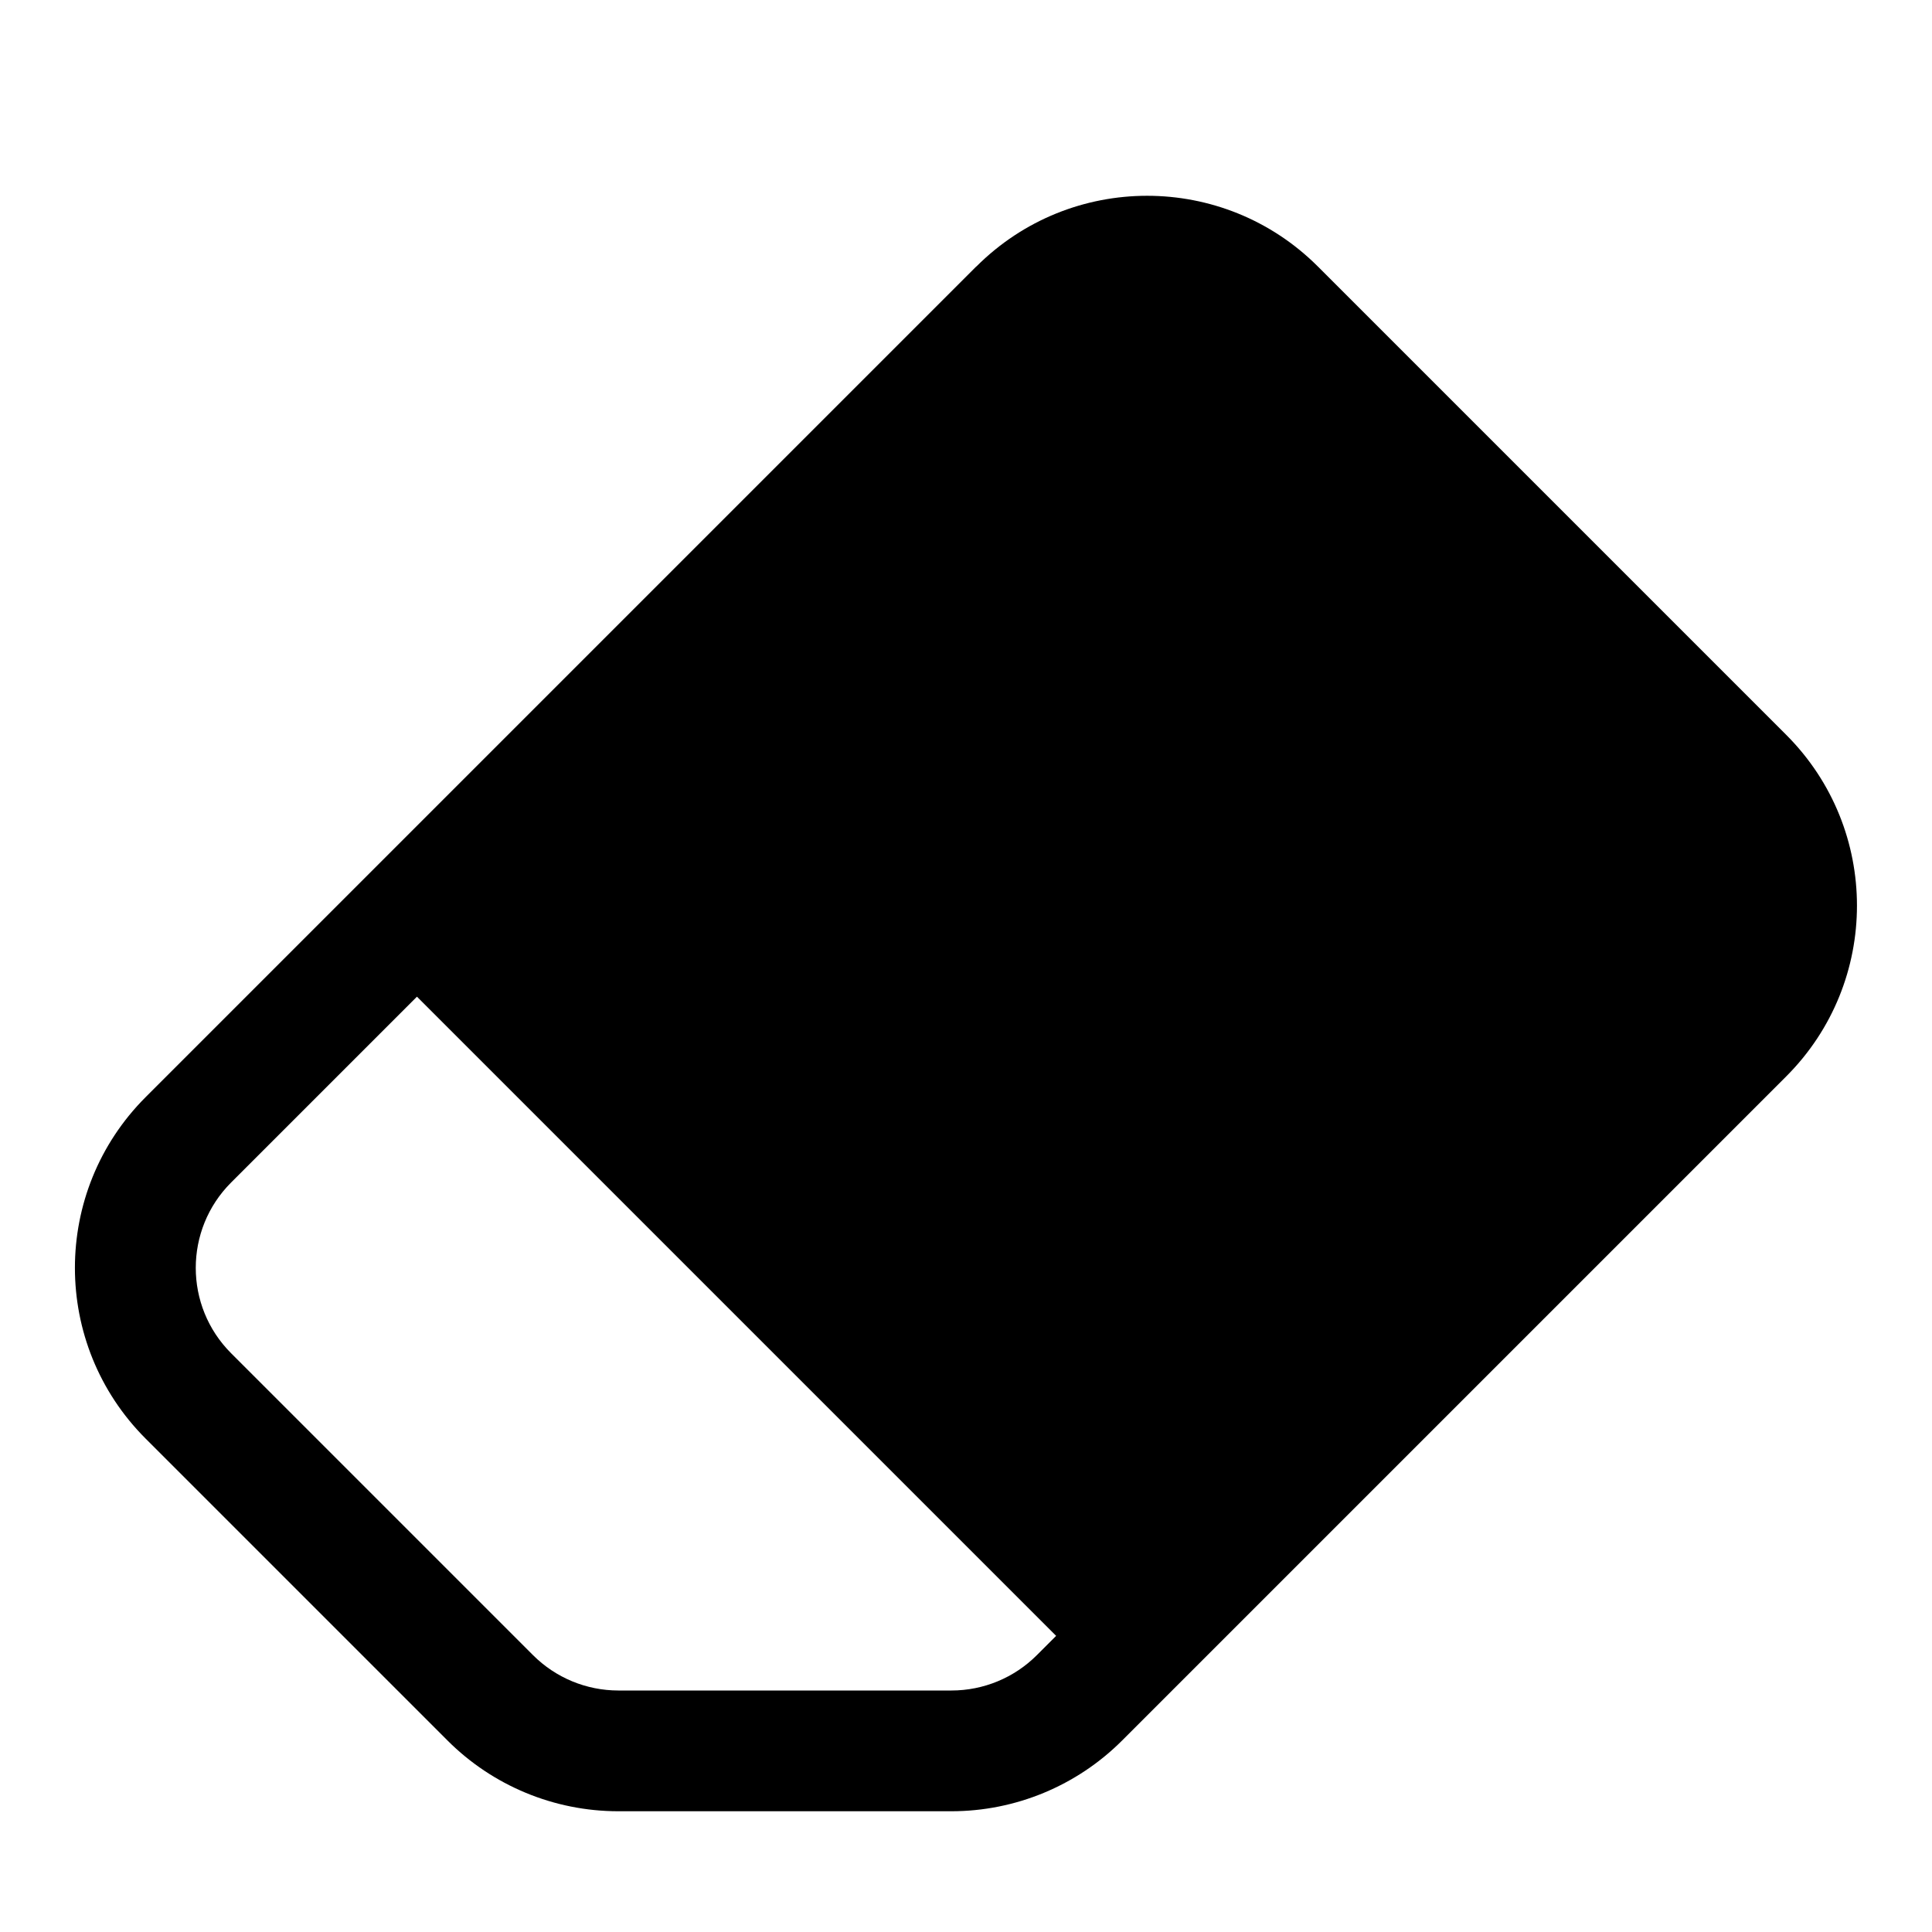
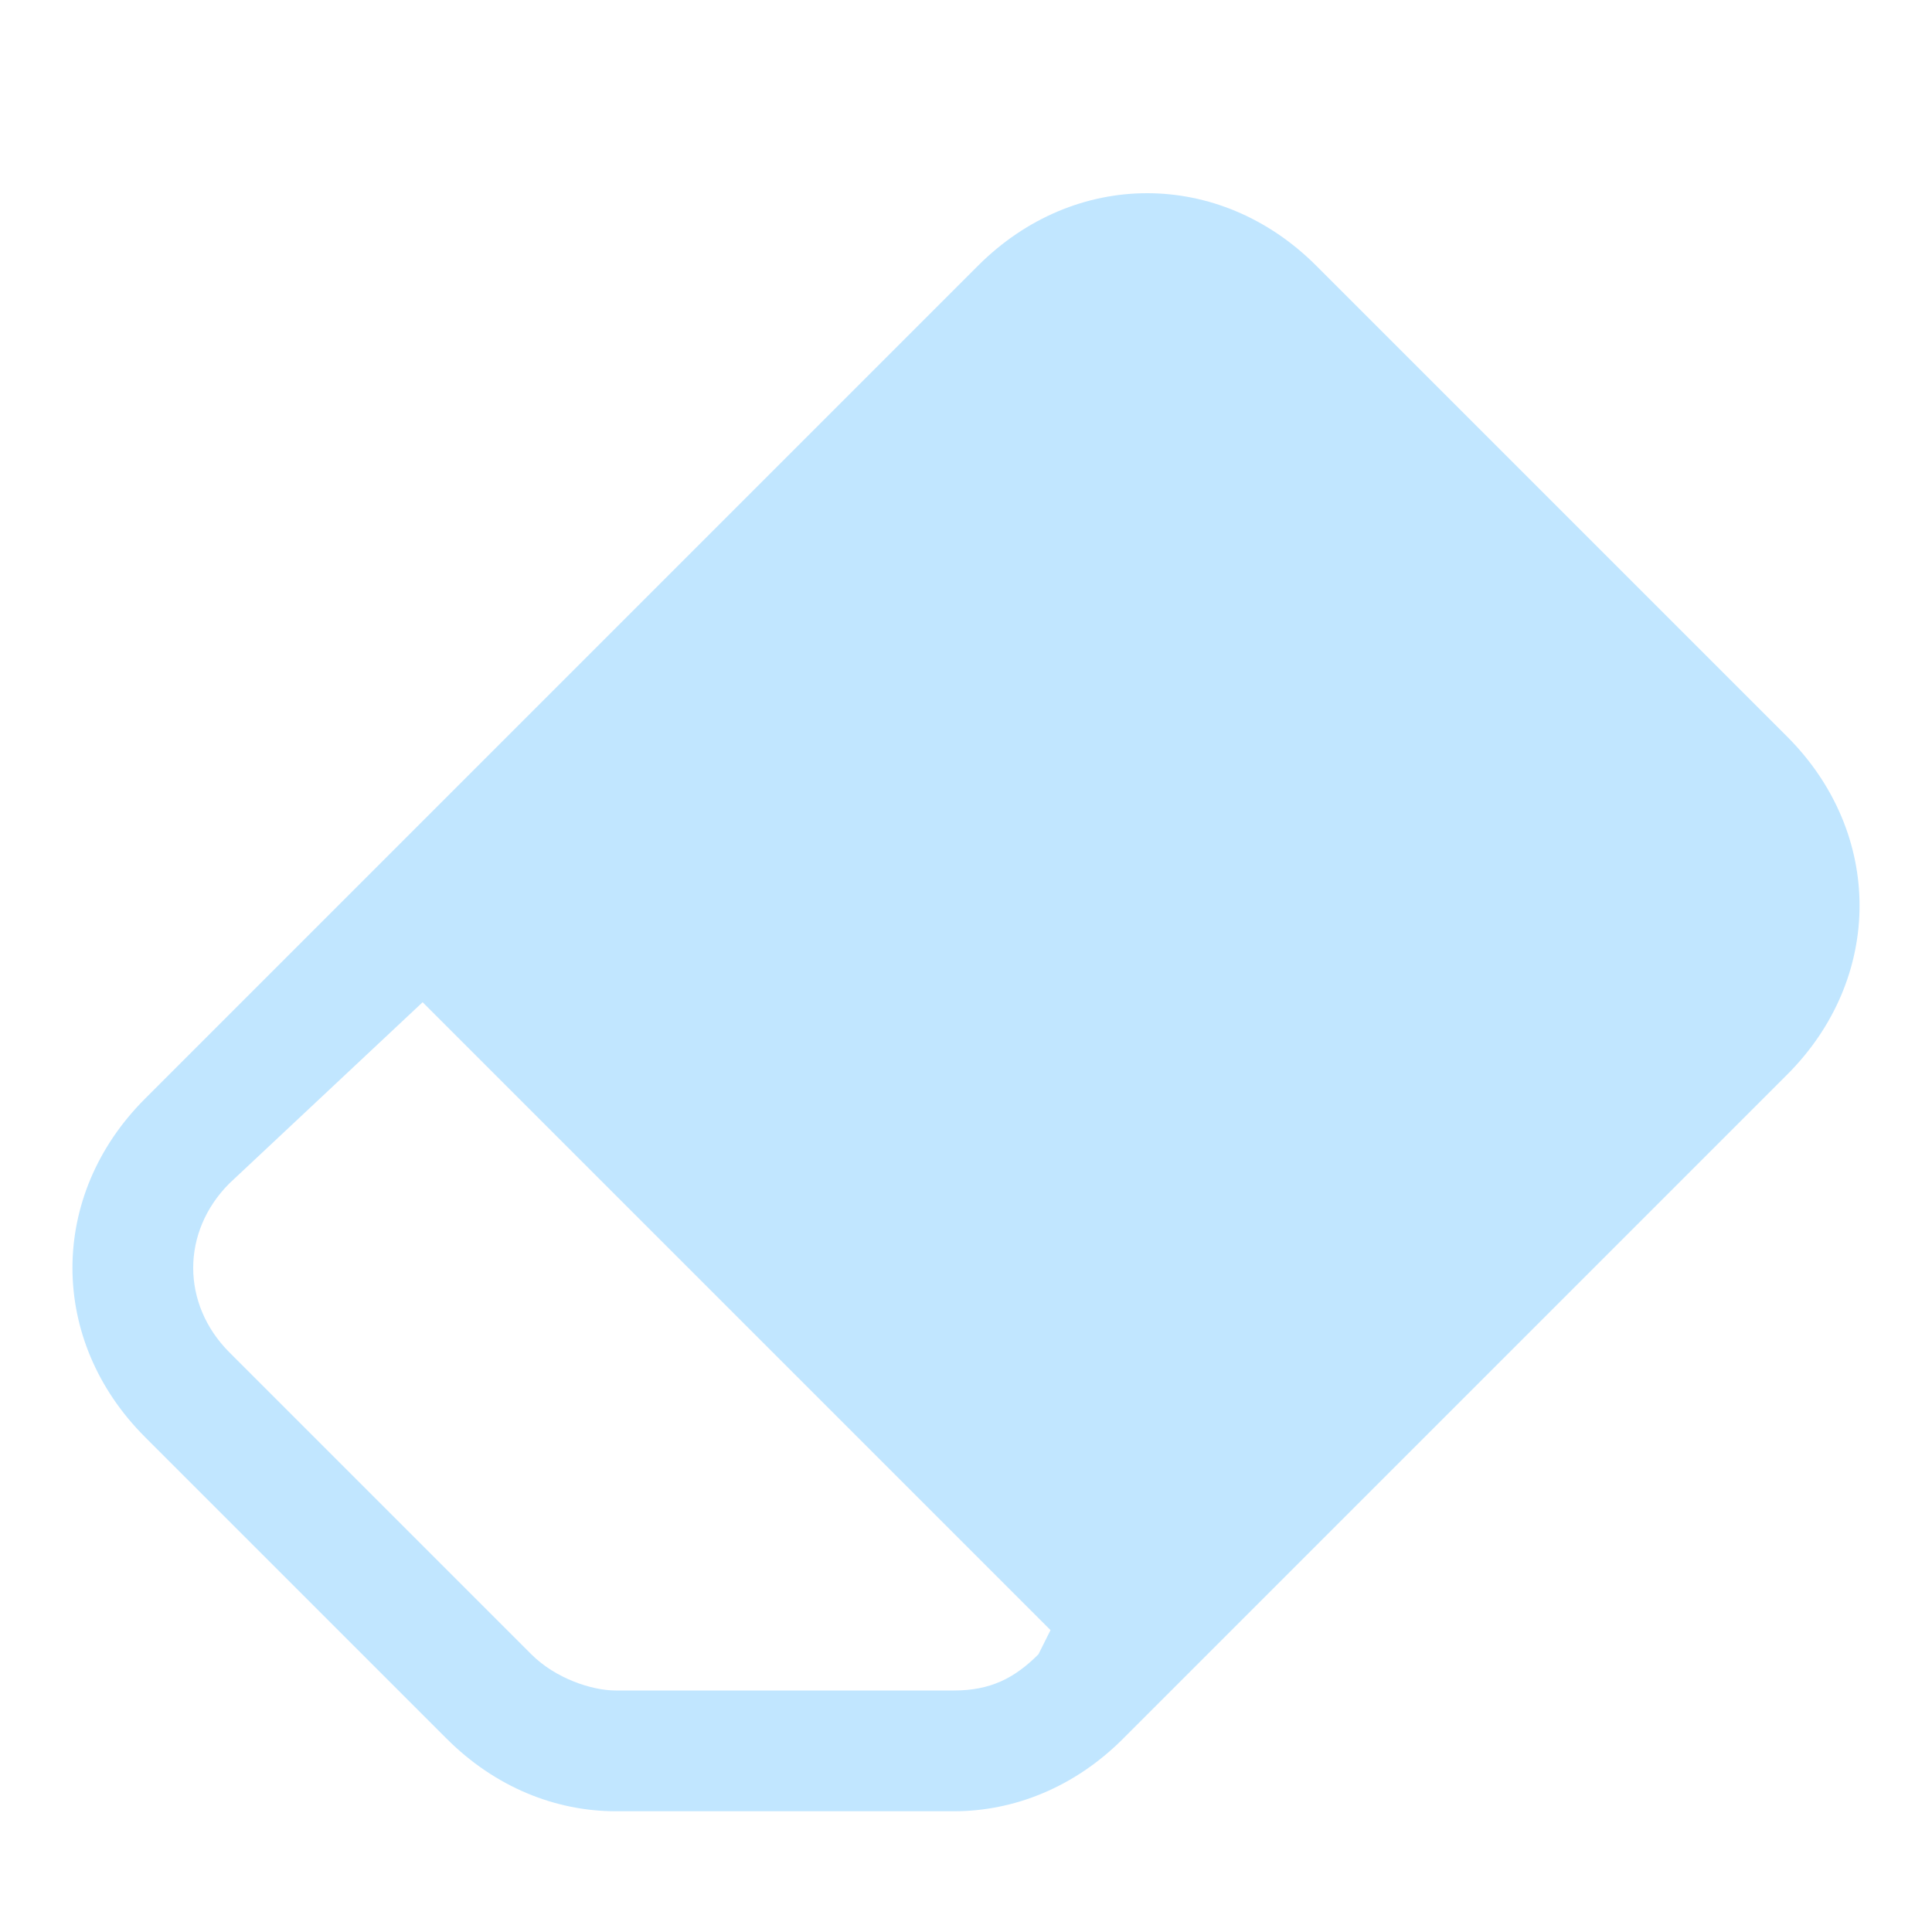
- <svg xmlns="http://www.w3.org/2000/svg" width="16" height="16" fill="currentColor" class="bi bi-eraser-fill" viewBox="0 0 16 16">
-   <path d="M8.086 2.207a2 2 0 0 1 2.828 0l3.879 3.879a2 2 0 0 1 0 2.828l-5.5 5.5A2 2 0 0 1 7.879 15H5.12a2 2 0 0 1-1.414-.586l-2.5-2.5a2 2 0 0 1 0-2.828l6.879-6.879zm.66 11.34L3.453 8.254 1.914 9.793a1 1 0 0 0 0 1.414l2.5 2.5a1 1 0 0 0 .707.293H7.88a1 1 0 0 0 .707-.293l.16-.16z" />
+ <svg xmlns="http://www.w3.org/2000/svg" version="1.1" id="Layer_1" x="0px" y="0px" viewBox="0 0 16 16" style="enable-background:new 0 0 16 16;" xml:space="preserve">
+   <style type="text/css">
+ 	.st0{fill:#C1E6FF;}
+ </style>
+   <path class="st0" d="M8.1,2.2c0.8-0.8,2-0.8,2.8,0l3.9,3.9c0.8,0.8,0.8,2,0,2.8l-5.5,5.5C8.9,14.8,8.4,15,7.9,15H5.1  c-0.5,0-1-0.2-1.4-0.6l-2.5-2.5c-0.8-0.8-0.8-2,0-2.8L8.1,2.2L8.1,2.2z M8.7,13.5L3.5,8.3L1.9,9.8c-0.4,0.4-0.4,1,0,1.4l2.5,2.5  C4.6,13.9,4.9,14,5.1,14h2.8c0.3,0,0.5-0.1,0.7-0.3L8.7,13.5L8.7,13.5z" />
</svg>
